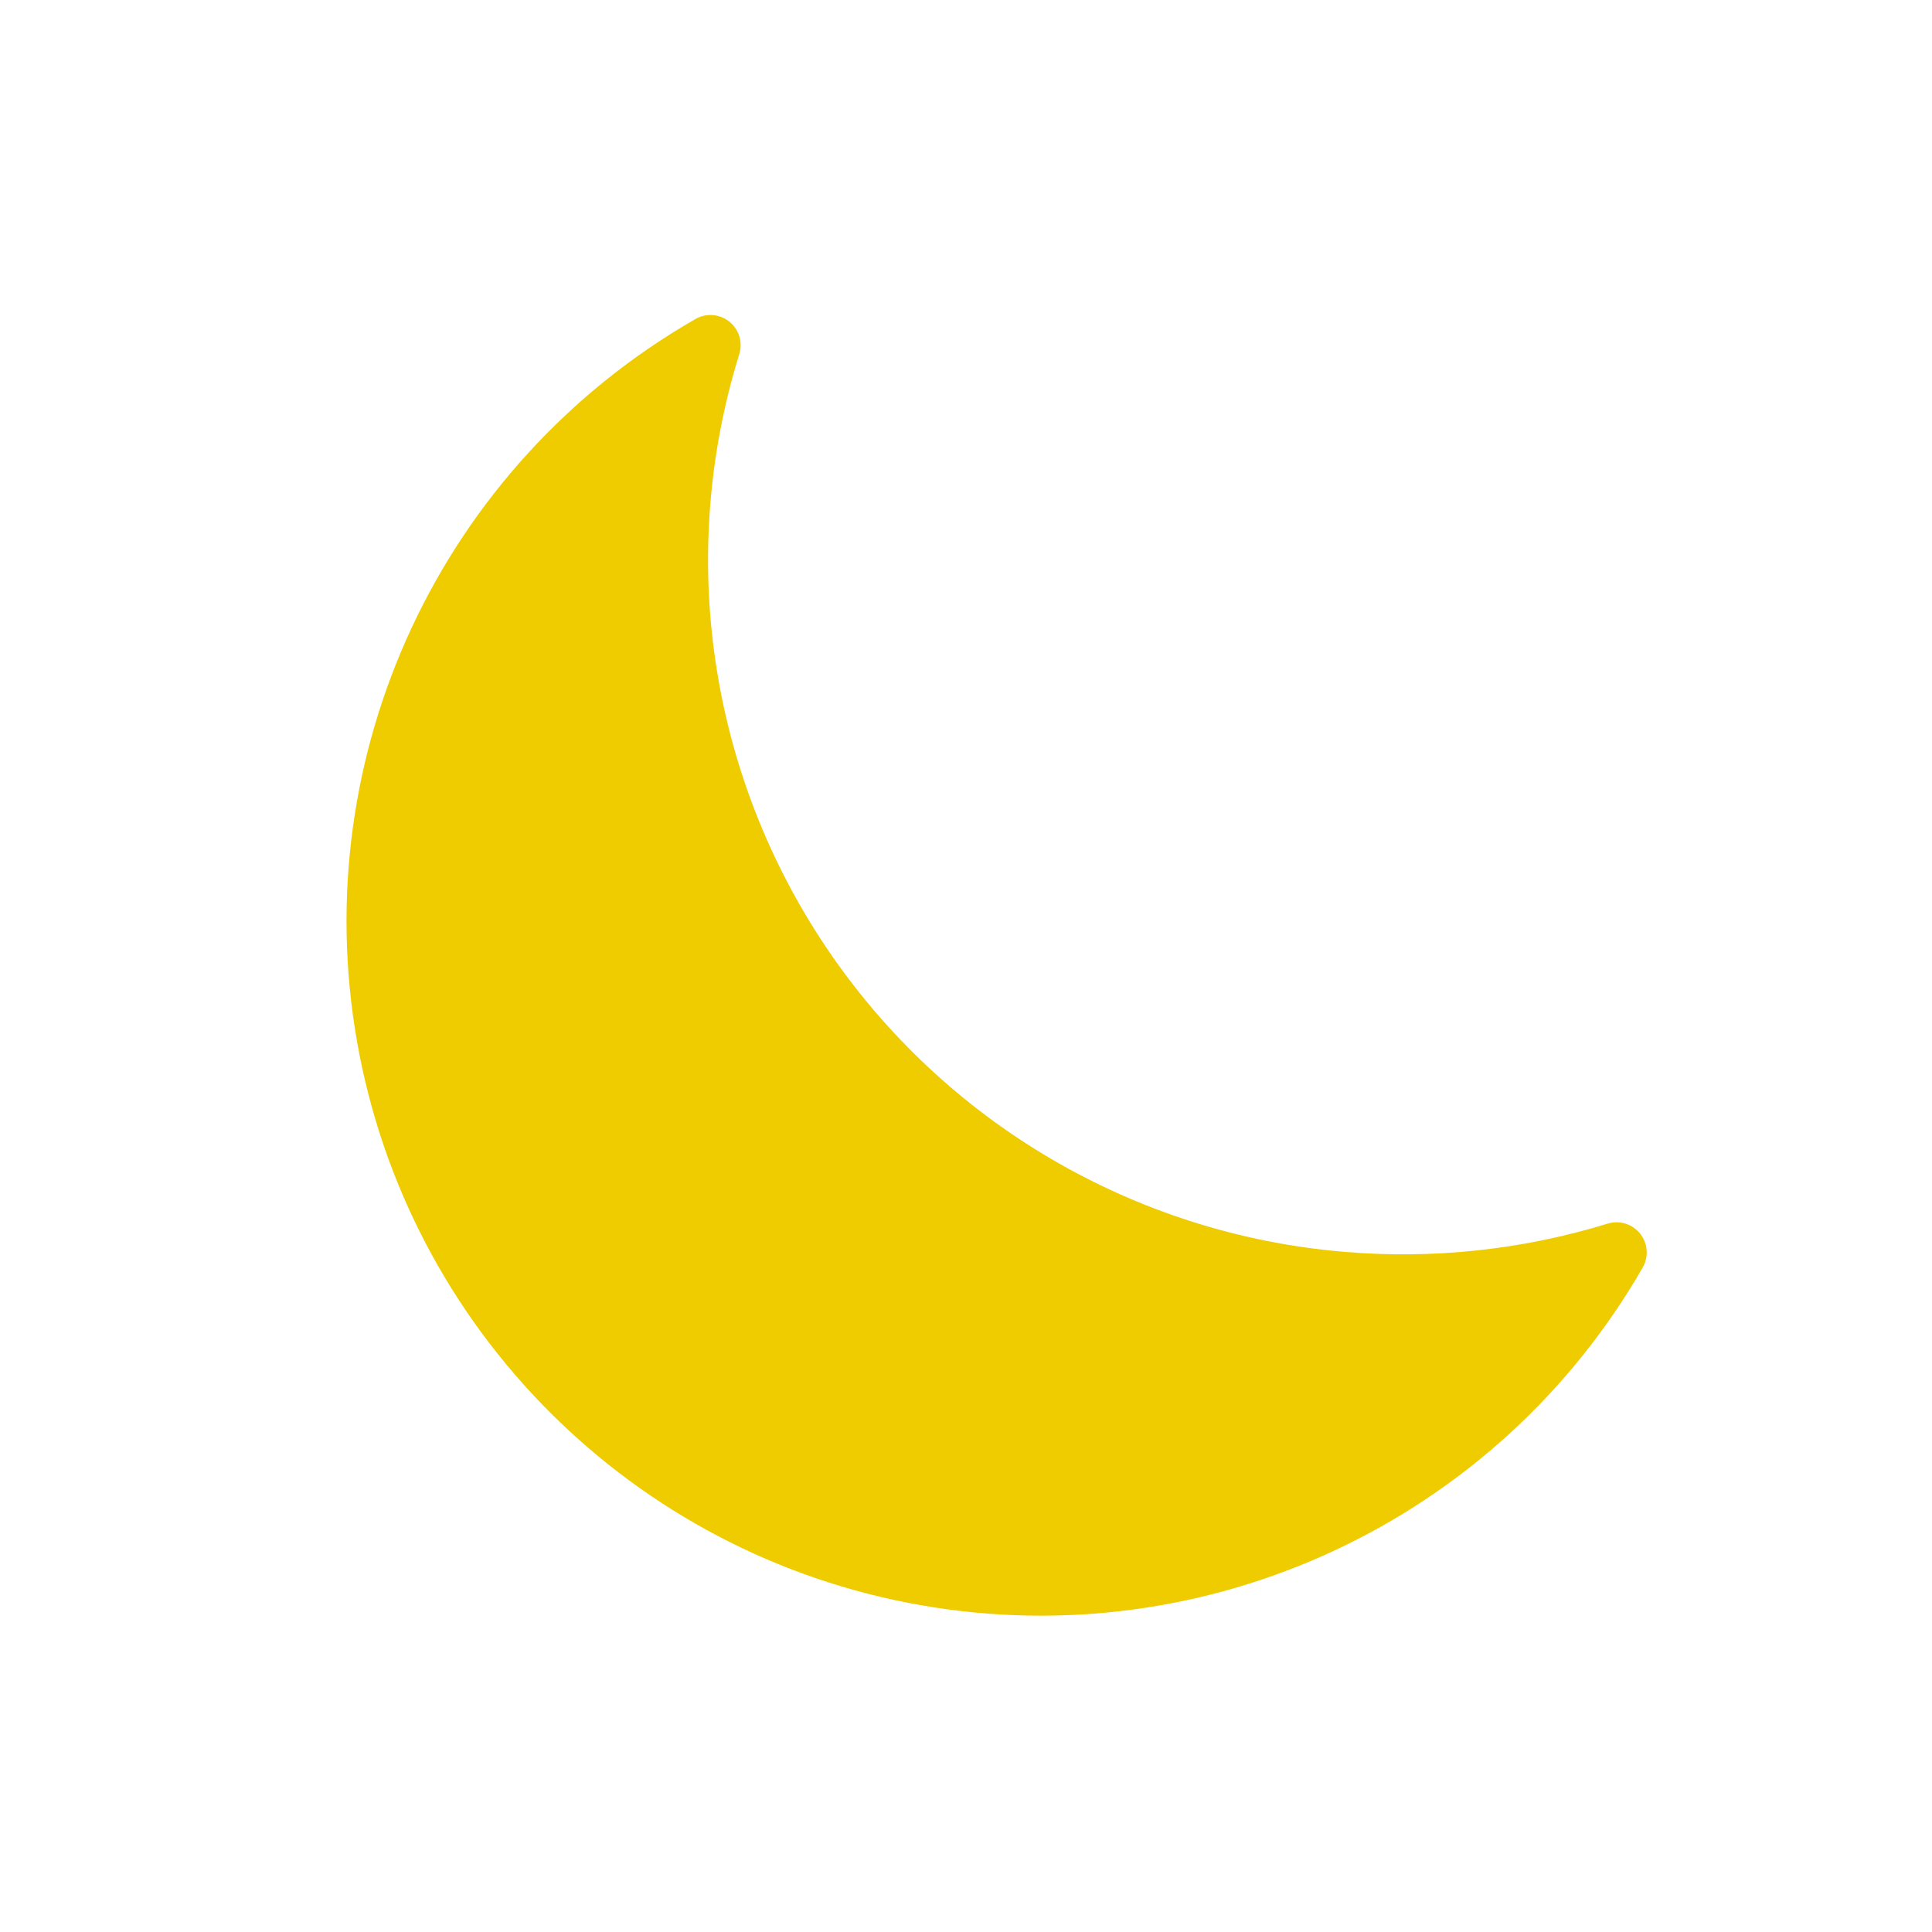
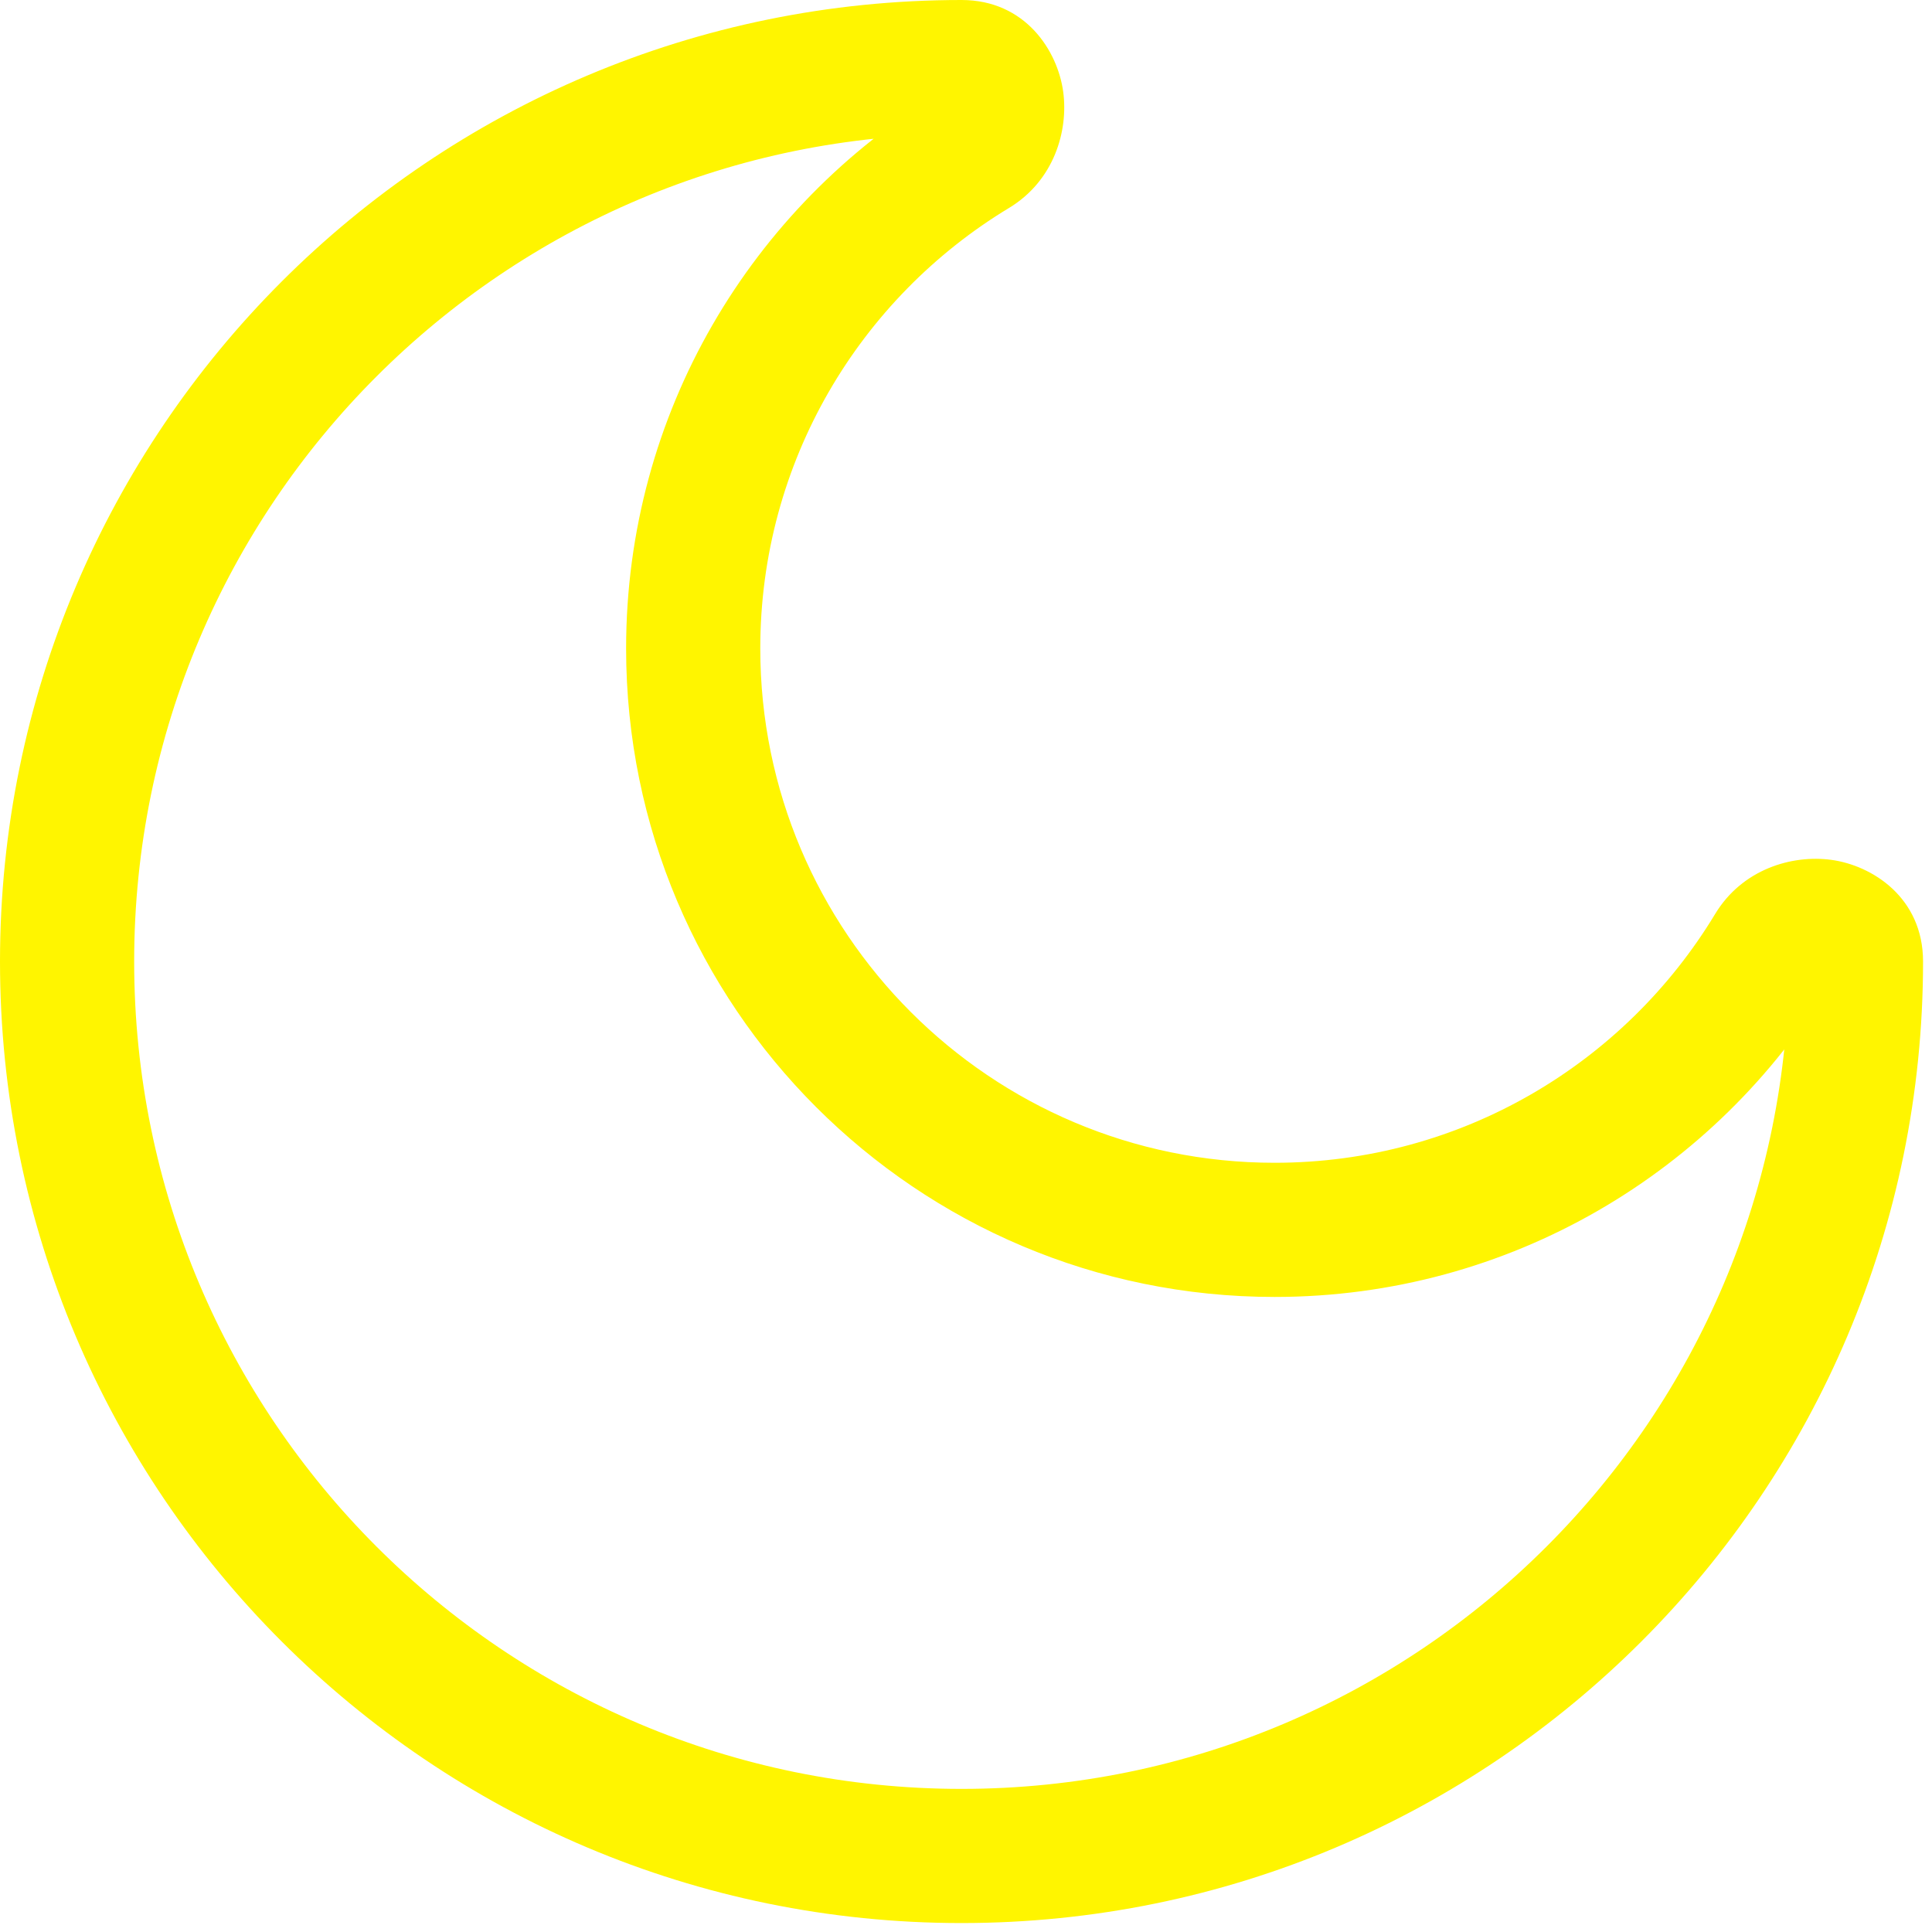
- <svg xmlns="http://www.w3.org/2000/svg" data-name="Layer 1" id="Layer_1" viewBox="0 0 64 64">
-   <defs>
-     <style>.cls-1{fill:#efcc00;}</style>
-   </defs>
-   <path class="cls-1" d="M44.54,41.47A23,23,0,0,1,24.49,11.73,1,1,0,0,0,23,10.59,23,23,0,1,0,54.41,42a1,1,0,0,0-1.14-1.47A23.06,23.06,0,0,1,44.54,41.47Z" />
+ <svg xmlns="http://www.w3.org/2000/svg" width="54" height="54" viewBox="0 0 54 54" fill="none">
+   <path d="M50 26.875C50 39.647 39.647 50 26.875 50V53.75C41.718 53.75 53.75 41.718 53.75 26.875H50ZM26.875 50C14.103 50 3.75 39.647 3.75 26.875H0C0 41.718 12.032 53.75 26.875 53.75V50ZM3.75 26.875C3.75 14.103 14.103 3.75 26.875 3.75V0C12.032 0 0 12.032 0 26.875H3.75ZM35.625 32.5C27.686 32.5 21.25 26.064 21.25 18.125H17.5C17.5 28.135 25.615 36.25 35.625 36.25V32.5ZM47.938 25.547C45.418 29.718 40.846 32.5 35.625 32.5V36.25C42.212 36.25 47.977 32.735 51.148 27.487L47.938 25.547ZM21.25 18.125C21.25 12.905 24.032 8.332 28.203 5.812L26.263 2.602C21.015 5.773 17.5 11.538 17.5 18.125H21.25ZM26.875 3.75C26.654 3.75 26.394 3.65 26.206 3.454C26.047 3.288 26.009 3.131 26.001 3.068C25.99 2.99 25.995 2.764 26.263 2.602L28.203 5.812C29.46 5.052 29.865 3.66 29.717 2.566C29.564 1.428 28.666 0 26.875 0V3.75ZM51.148 27.487C50.986 27.755 50.76 27.76 50.682 27.749C50.619 27.741 50.462 27.703 50.296 27.544C50.1 27.356 50 27.096 50 26.875H53.75C53.75 25.084 52.322 24.186 51.184 24.033C50.09 23.885 48.698 24.29 47.938 25.547L51.148 27.487Z" fill="#FFF500" />
</svg>
